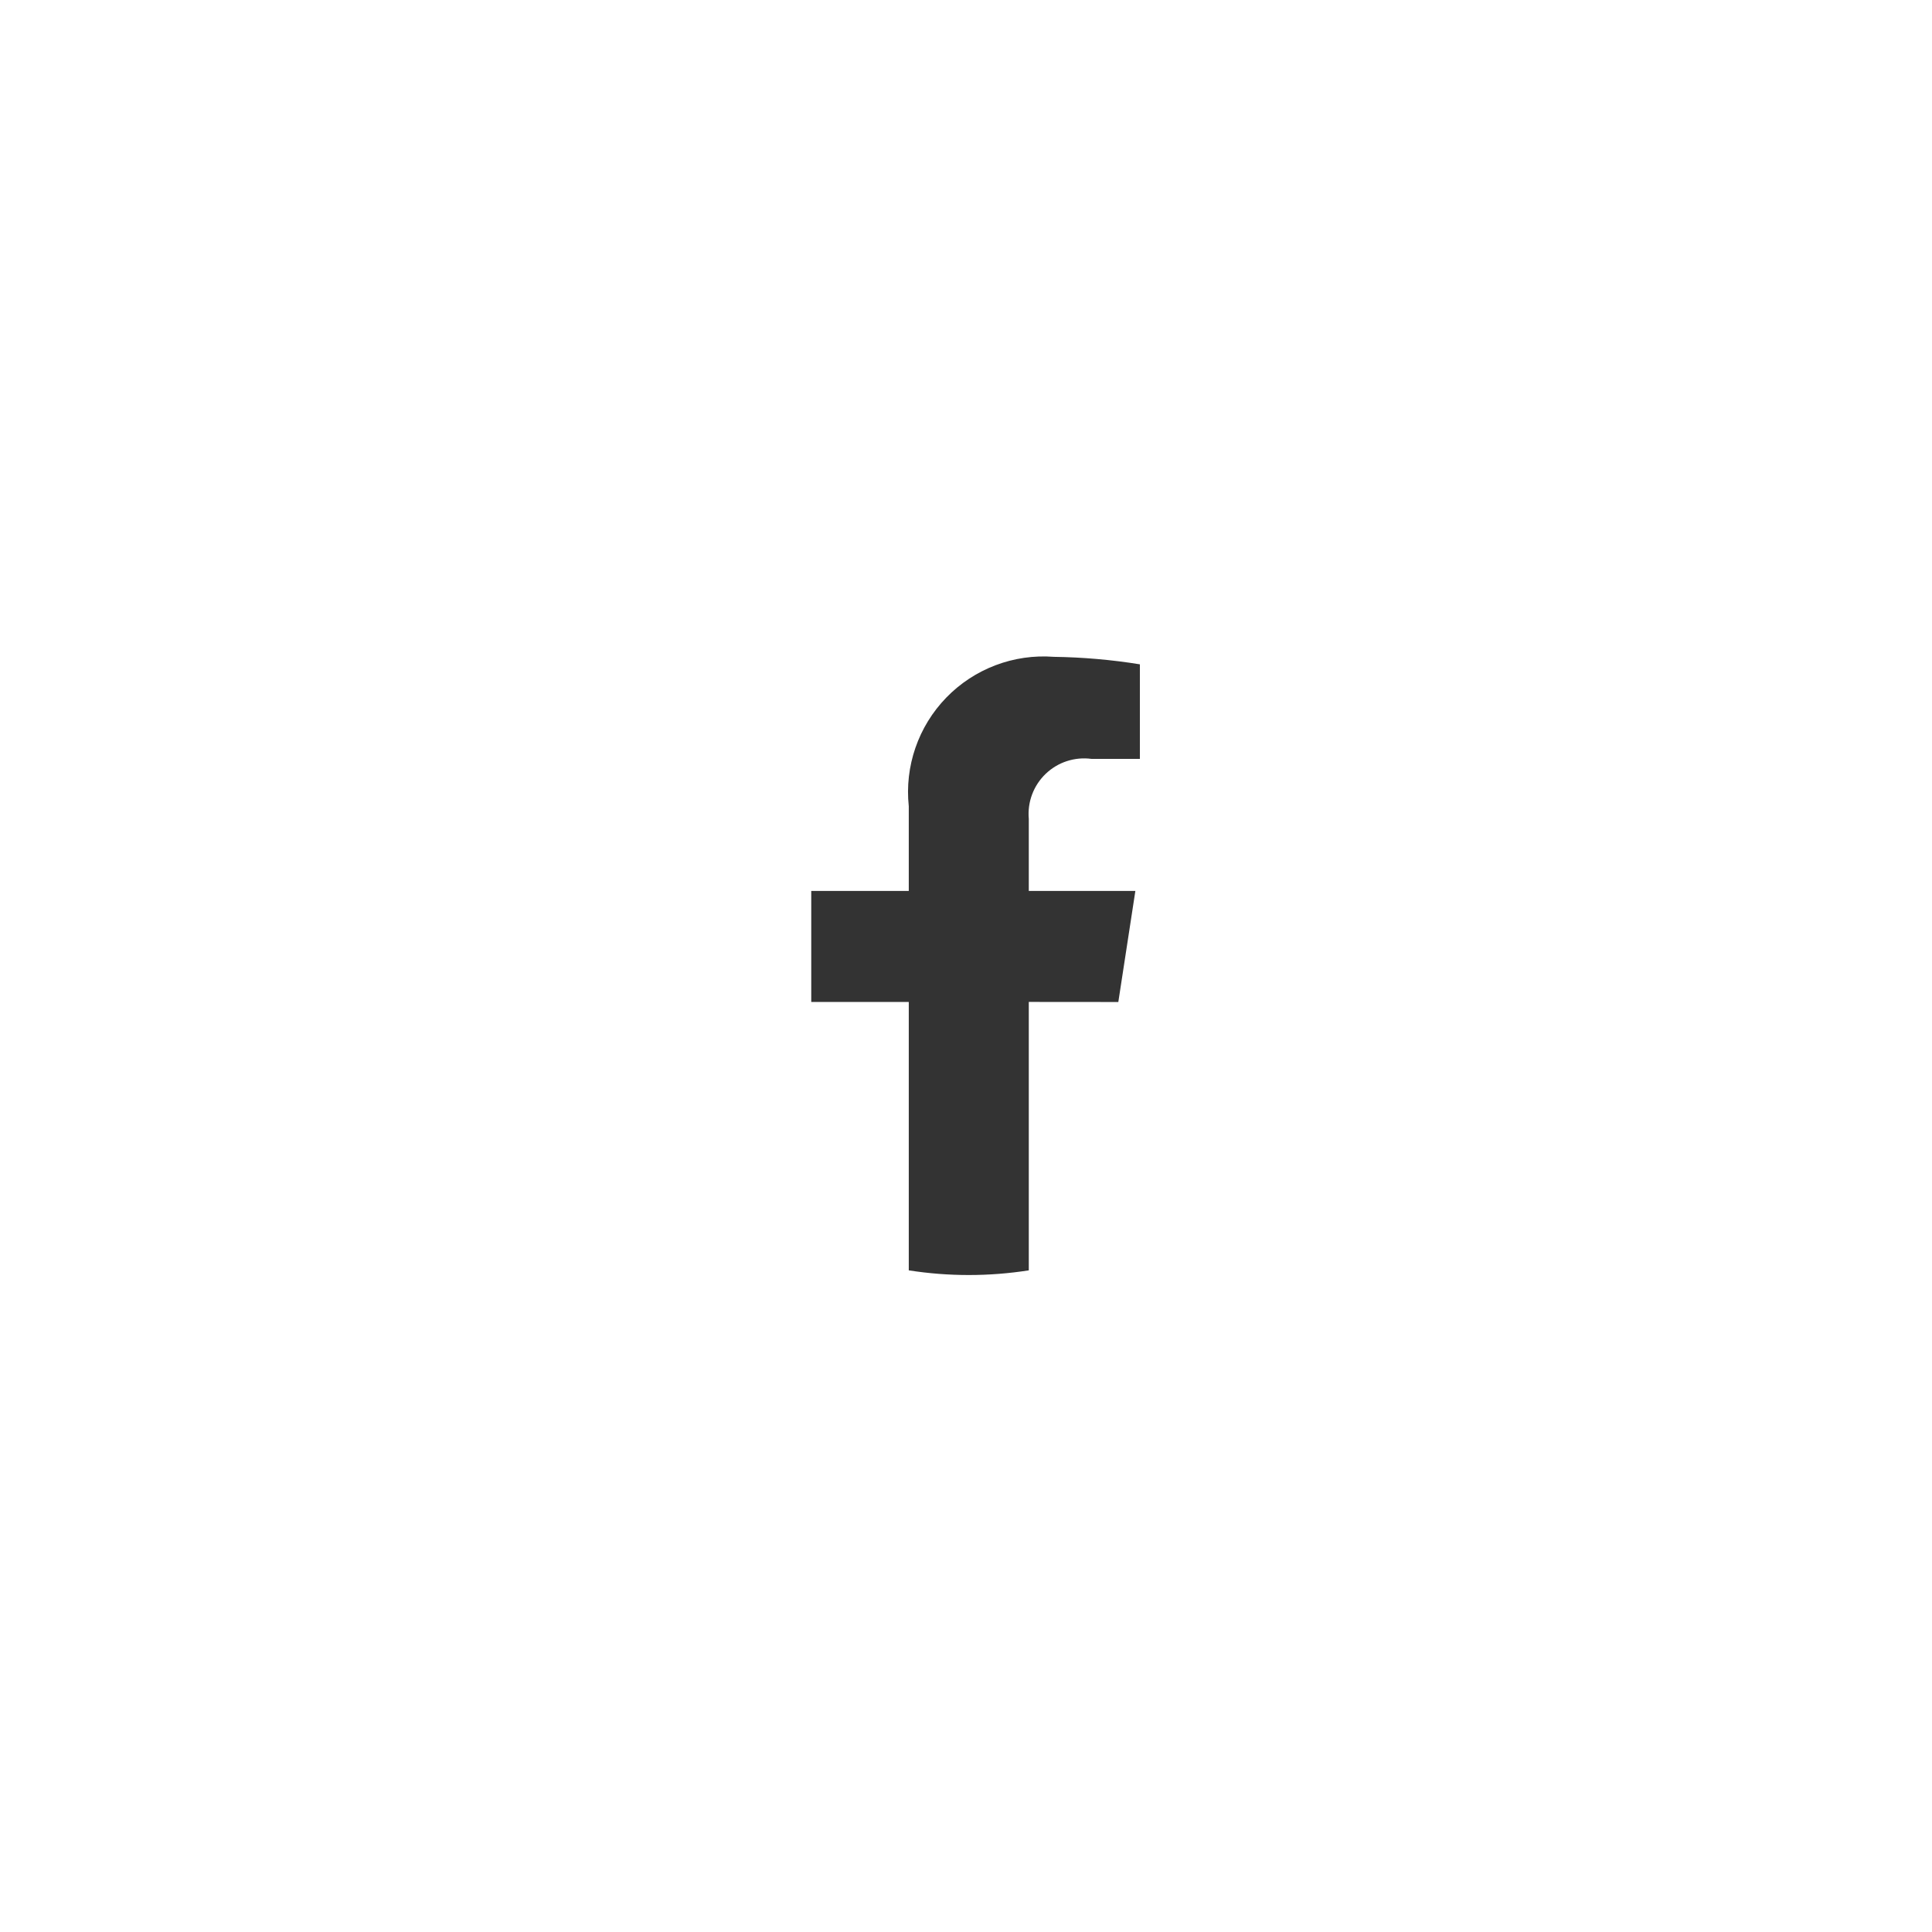
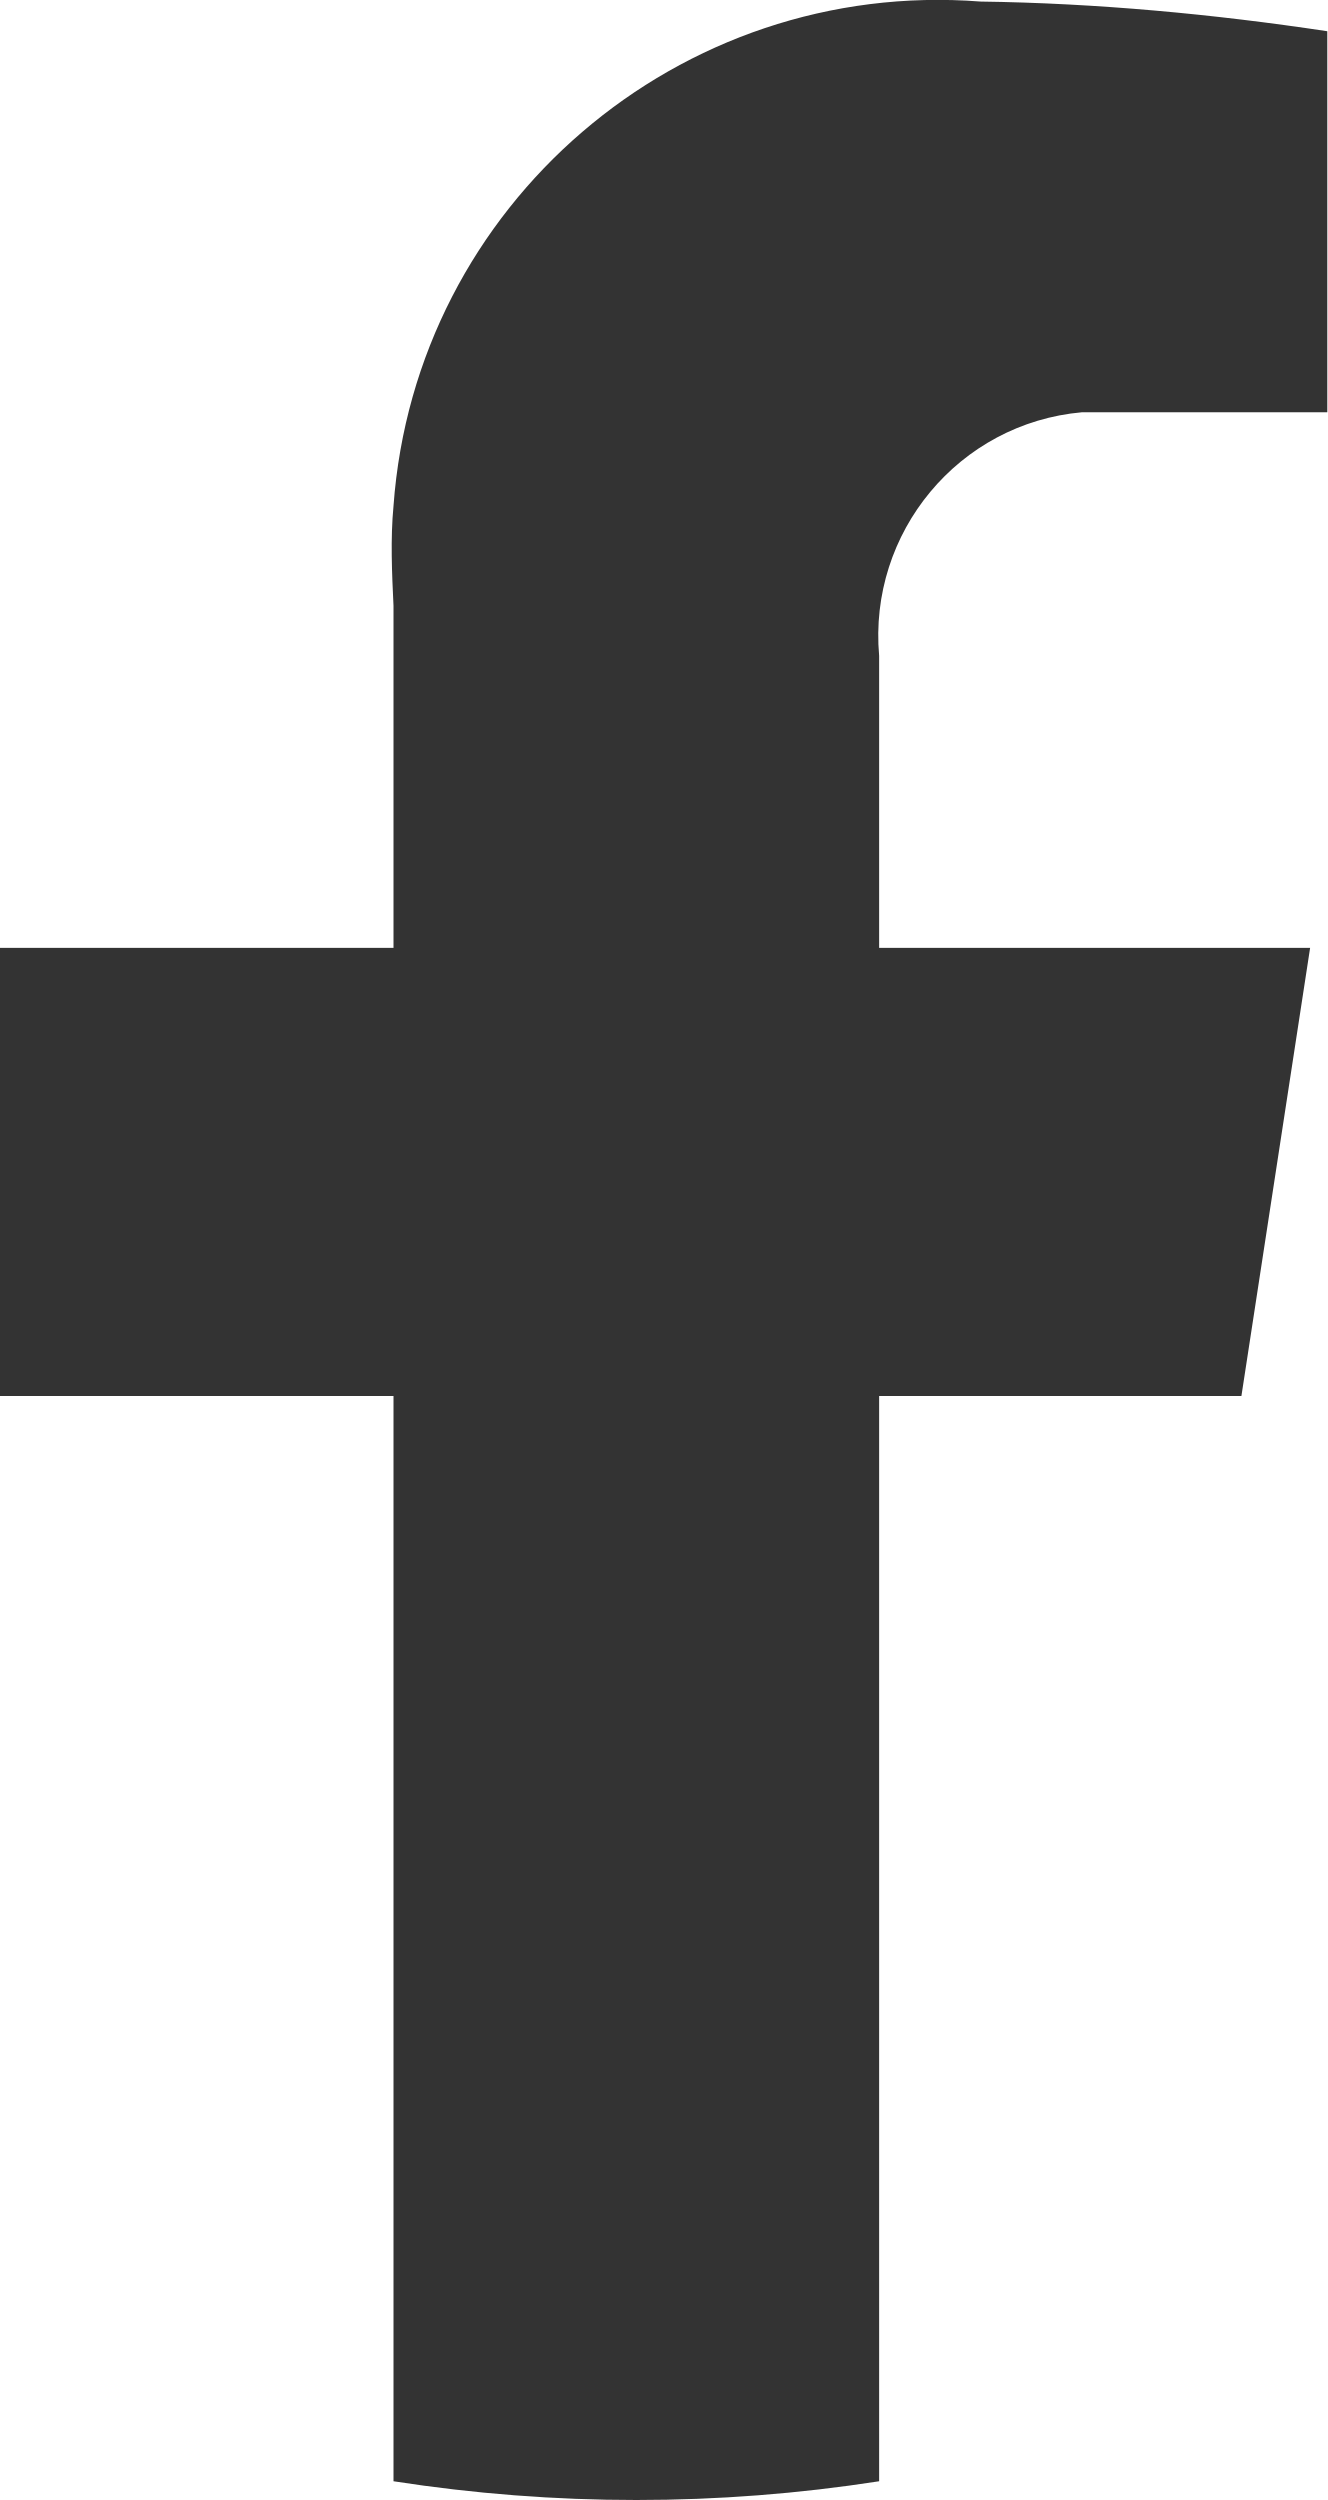
- <svg xmlns="http://www.w3.org/2000/svg" width="50" height="50" viewBox="0 0 50 50">
+ <svg xmlns="http://www.w3.org/2000/svg" id="_レイヤー_2" viewBox="0 0 8.5 16.01">
  <defs>
-     <filter id="Mask" x="-12" y="-12" width="68" height="68" filterUnits="userSpaceOnUse">
-       <feOffset dx="-3" dy="-3" input="SourceAlpha" />
-       <feGaussianBlur stdDeviation="3" result="blur" />
-       <feFlood flood-color="#fff" />
-       <feComposite operator="in" in2="blur" />
-       <feComposite in="SourceGraphic" />
-     </filter>
-     <clipPath id="clip-path">
-       <g transform="matrix(1, 0, 0, 1, 0, 0)" filter="url(#Mask)">
-         <rect id="Mask-2" data-name="Mask" width="50" height="50" rx="25" transform="translate(0 0)" fill="#f5f5f5" />
-       </g>
-     </clipPath>
-     <filter id="Neuo_dark_shade_" x="1.409" y="1.409" width="49.182" height="49.182" filterUnits="userSpaceOnUse">
-       <feOffset dx="1" dy="1" input="SourceAlpha" />
-       <feGaussianBlur stdDeviation="1" result="blur-2" />
-       <feFlood flood-opacity="0.161" />
-       <feComposite operator="in" in2="blur-2" />
-       <feComposite in="SourceGraphic" />
-     </filter>
-     <filter id="Neuo_white_shade_" x="-0.591" y="-0.591" width="49.182" height="49.182" filterUnits="userSpaceOnUse">
-       <feOffset dx="-1" dy="-1" input="SourceAlpha" />
-       <feGaussianBlur stdDeviation="1" result="blur-3" />
-       <feFlood flood-color="#fff" />
-       <feComposite operator="in" in2="blur-3" />
-       <feComposite in="SourceGraphic" />
-     </filter>
-     <filter id="Button_background" x="-8.591" y="-8.591" width="61.182" height="61.182" filterUnits="userSpaceOnUse">
-       <feOffset dx="-3" dy="-3" input="SourceAlpha" />
-       <feGaussianBlur stdDeviation="3" result="blur-4" />
-       <feFlood flood-color="#fff" />
-       <feComposite operator="in" in2="blur-4" />
-       <feComposite in="SourceGraphic" />
-     </filter>
+     <style>.cls-1{fill:#333;}</style>
  </defs>
-   <g id="グループ_84" data-name="グループ 84" transform="translate(-1282 -8552)">
-     <g id="Button" transform="translate(1282 8552)" clip-path="url(#clip-path)">
-       <g transform="matrix(1, 0, 0, 1, 0, 0)" filter="url(#Neuo_dark_shade_)">
-         <rect id="Neuo_dark_shade_2" data-name="Neuo (dark shade)" width="43.182" height="43.182" rx="21.591" transform="translate(3.41 3.41)" fill="#f5f5f5" />
-       </g>
-       <g transform="matrix(1, 0, 0, 1, 0, 0)" filter="url(#Neuo_white_shade_)">
-         <rect id="Neuo_white_shade_2" data-name="Neuo (white shade)" width="43.182" height="43.182" rx="21.591" transform="translate(3.41 3.41)" fill="#f5f5f5" />
-       </g>
-       <g transform="matrix(1, 0, 0, 1, 0, 0)" filter="url(#Button_background)">
-         <rect id="Button_background-2" data-name="Button background" width="43.182" height="43.182" rx="21.591" transform="translate(3.41 3.41)" fill="#f5f5f5" />
-       </g>
-     </g>
-     <path id="パス_787" data-name="パス 787" d="M2728.6,197.255l.441-2.874h-2.758v-1.865a1.437,1.437,0,0,1,1.621-1.553h1.254v-2.447a15.3,15.3,0,0,0-2.226-.194,3.508,3.508,0,0,0-3.755,3.868v2.19h-2.524v2.874h2.524V204.2a10.044,10.044,0,0,0,3.106,0v-6.947Z" transform="translate(-1417.658 8380.677)" fill="#333" />
+   <g id="_レイヤー_1-2">
+     <path id="_パス_787" class="cls-1" d="M7.95,8.94l.44-2.87h-2.76v-1.87c-.07-.79,.51-1.49,1.3-1.56,.11,0,.21,0,.32,0h1.25V.2C7.77,.09,7.02,.02,6.28,.01c-1.93-.15-3.62,1.3-3.76,3.23-.02,.21-.01,.43,0,.64v2.19H0v2.87H2.52v6.95c1.03,.16,2.08,.16,3.11,0v-6.95h2.32Z" />
  </g>
</svg>
